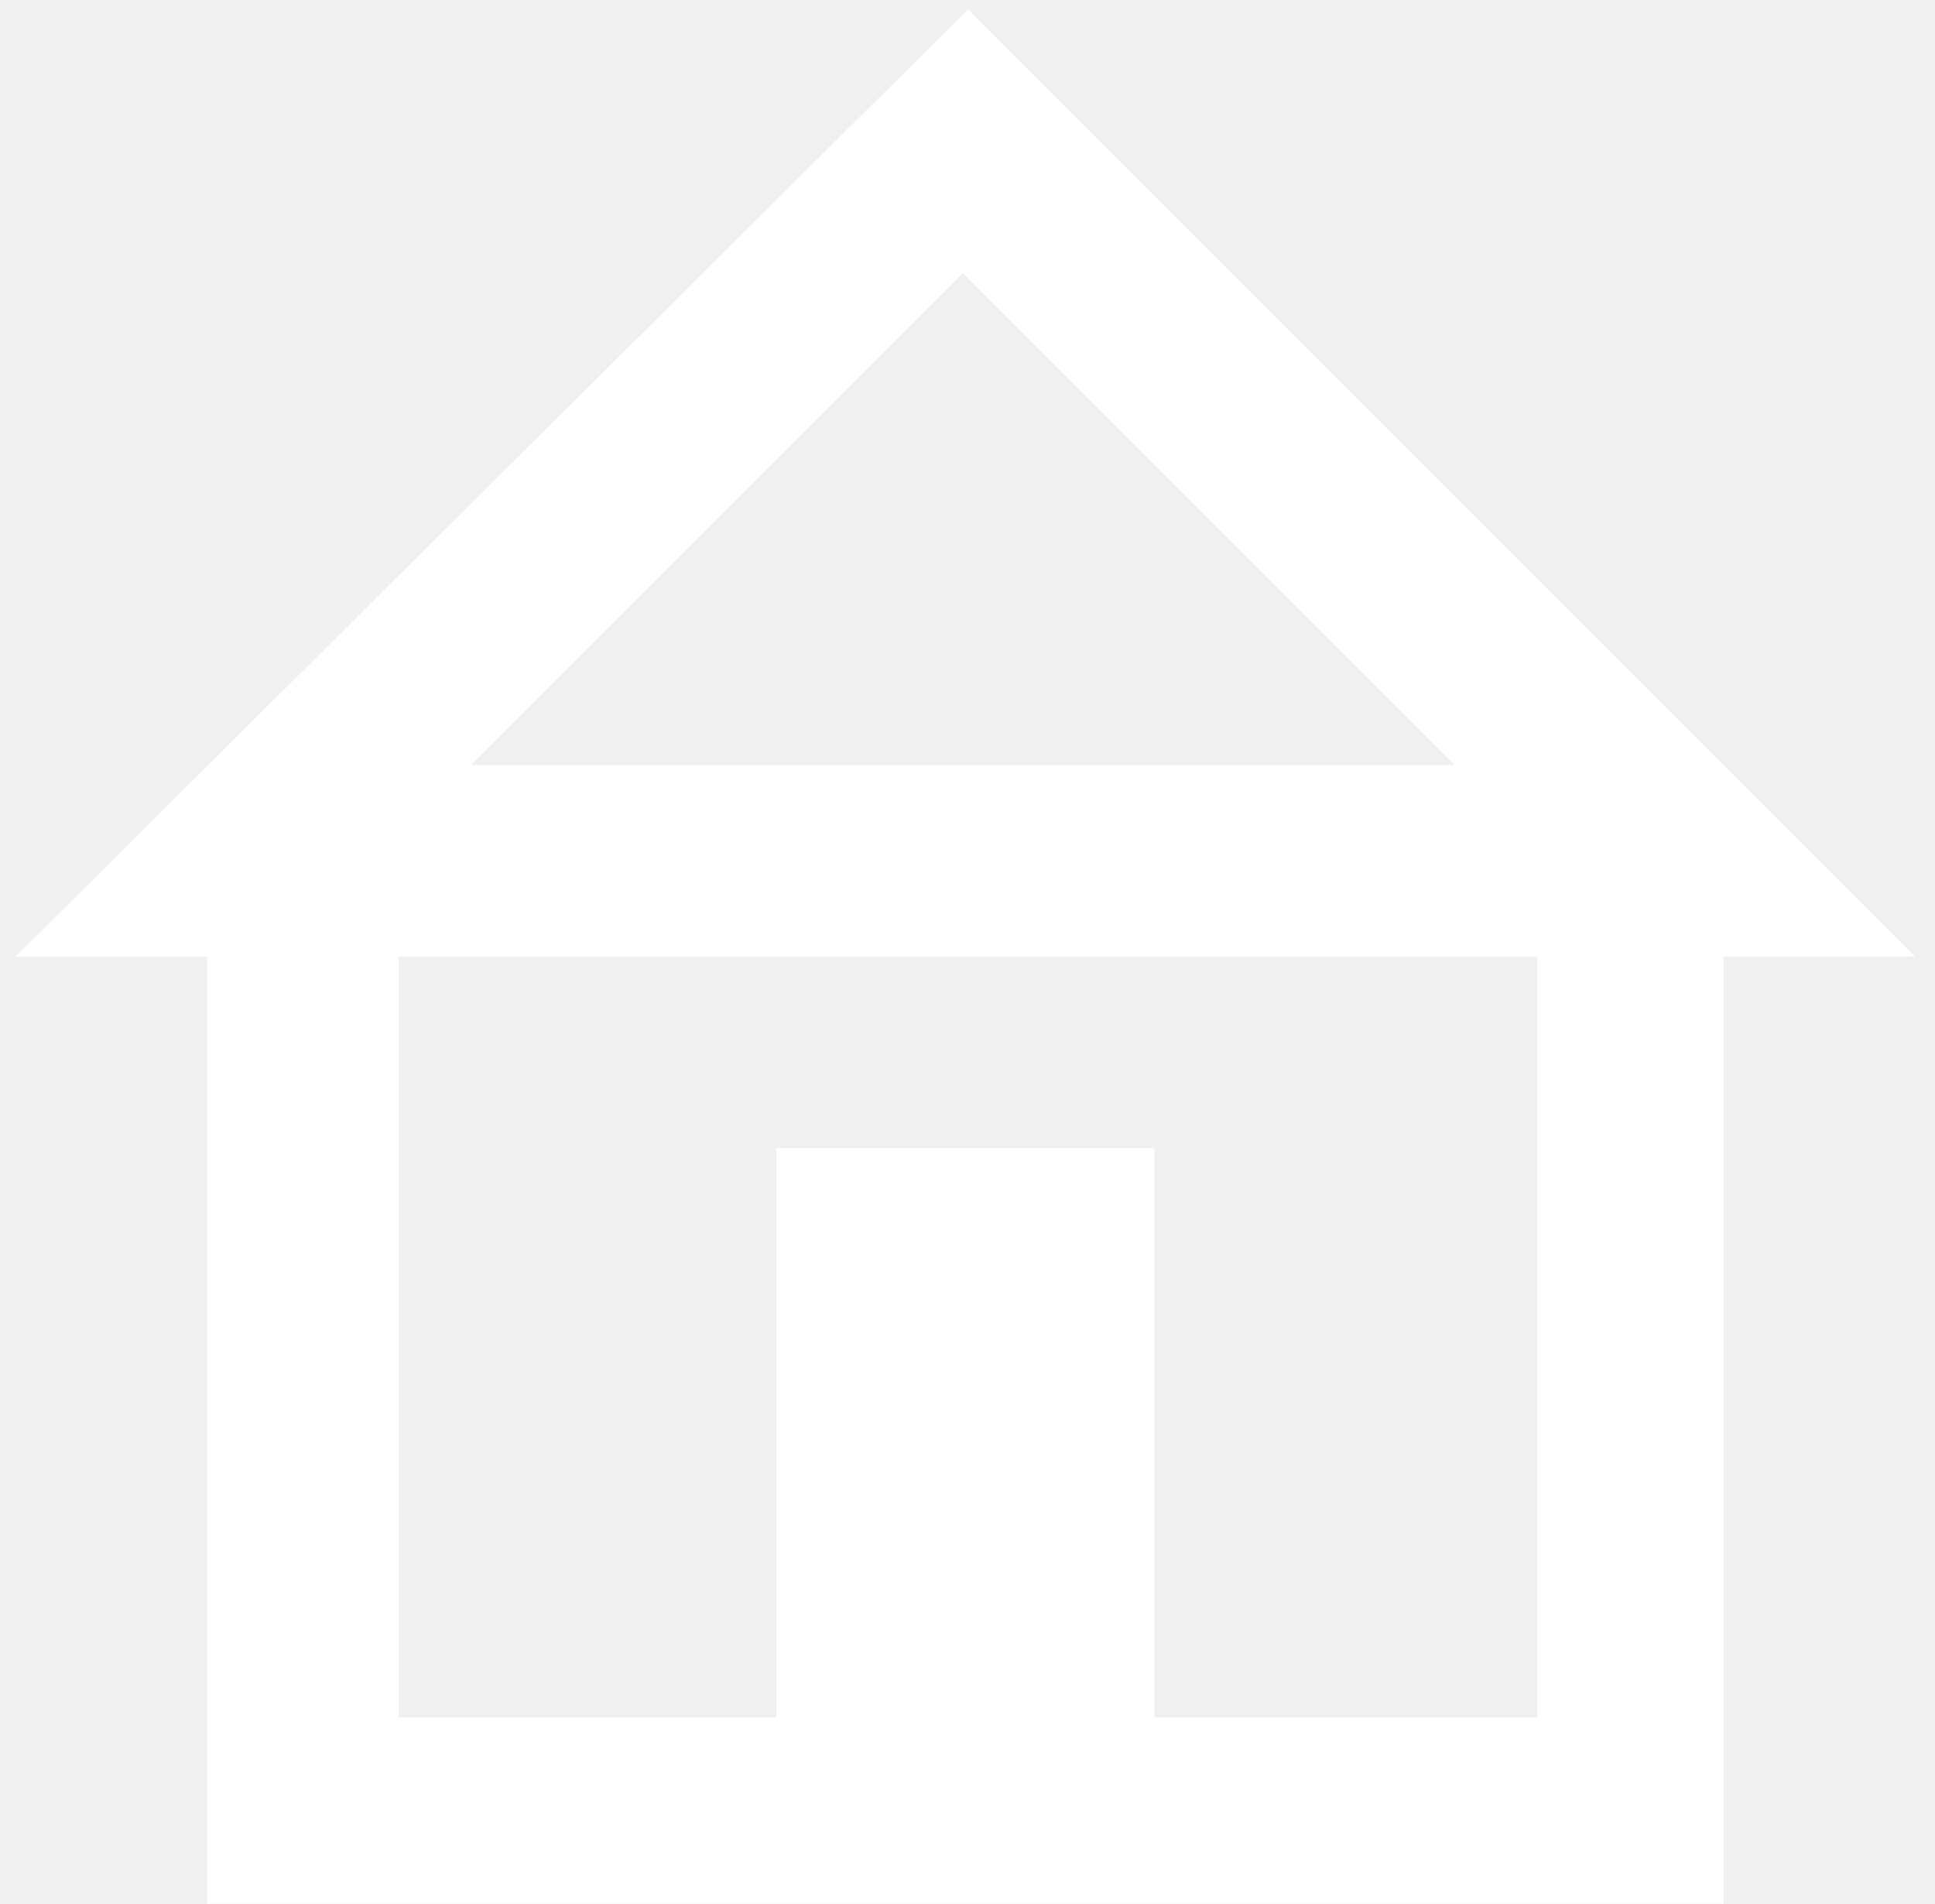
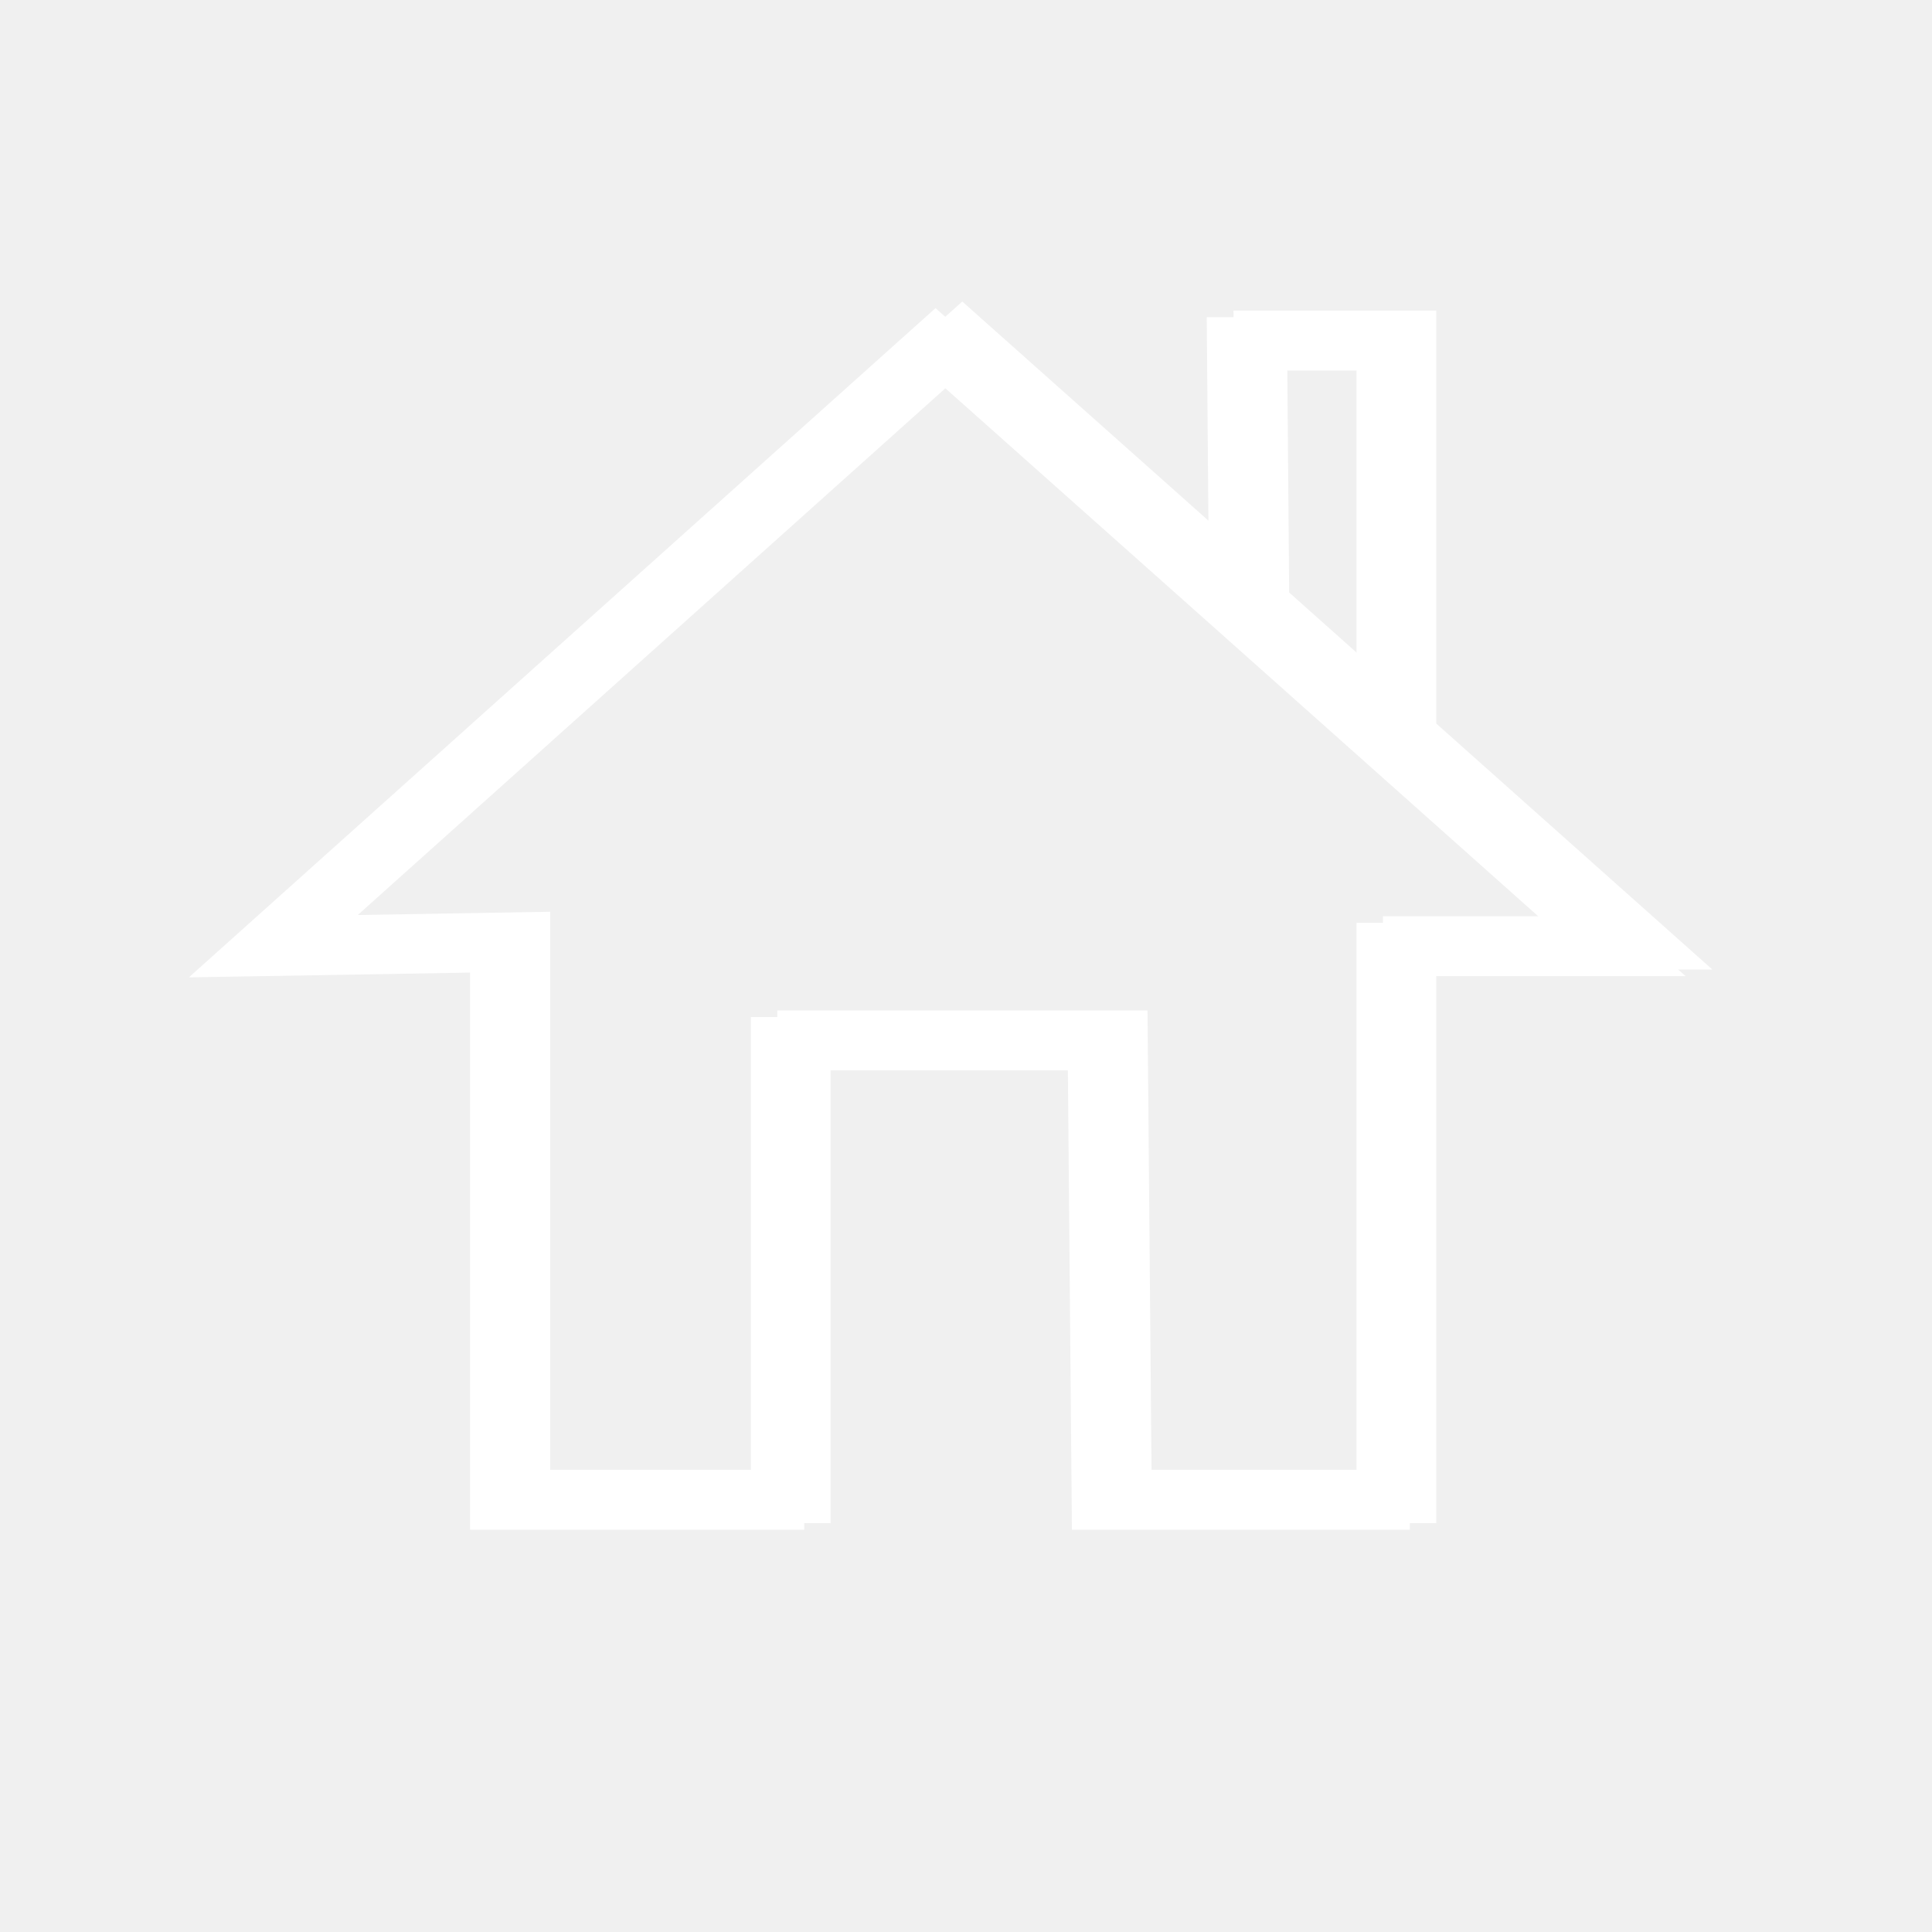
- <svg xmlns="http://www.w3.org/2000/svg" width="62px" height="61px" viewBox="0 0 62 61" version="1.1">
-   <defs />
-   <g id="Page-1" stroke="none" stroke-width="1" fill="none" fill-rule="evenodd">
-     <g id="tinyhome" transform="translate(-10, -11)" fill="#FFFFFF" fill-rule="nonzero">
-       <path d="M56.605,35.514 L25.095,35.514 L40.85,19.758 L56.605,35.514 Z M59.093,66.03 L46.986,66.03 L46.986,47.786 L34.88,47.786 L34.88,66.03 L22.773,66.03 L22.773,41.65 L59.259,41.65 L59.259,66.03 L59.093,66.03 Z M10.5,41.65 L16.636,41.65 L16.636,72 L65.23,72 L65.23,41.65 L71.366,41.65 L41.016,11.3 L10.5,41.65 Z" id="Shape" />
+ <svg xmlns="http://www.w3.org/2000/svg" version="1.1" id="Layer_1" x="0px" y="0px" viewBox="0 0 527 527" style="enable-background:new 0 0 527 527;" xml:space="preserve">
+   <style type="text/css">
+ 	.st0{fill:none;stroke:#FFFFFF;stroke-width:14.546;stroke-miterlimit:10;}
+ </style>
+   <g id="Layer_2_1_">
+     <g id="Layer_3">
+       <polygon class="st0" points="78.2,257.2 262.5,92 344.4,164.9 448,257.2 384.5,257.2 384.5,408.2 306.9,408.2 305.8,282.9     219.3,282.9 219.3,408.2 142.8,408.2 142.8,256.1   " />
+       <polyline class="st0" points="344.4,164.9 343.8,92 384.5,92 384.5,197.5   " />
+       <polygon class="st0" points="70.9,259 255.2,93.8 337.1,166.7 440.7,259 377.3,259 377.3,410 299.6,410 298.5,284.7 212.1,284.7     212.1,410 135.5,410 135.5,257.9   " />
+       <polyline class="st0" points="337.1,166.7 336.5,93.8 377.3,93.8 377.3,199.3   " />
    </g>
  </g>
</svg>
